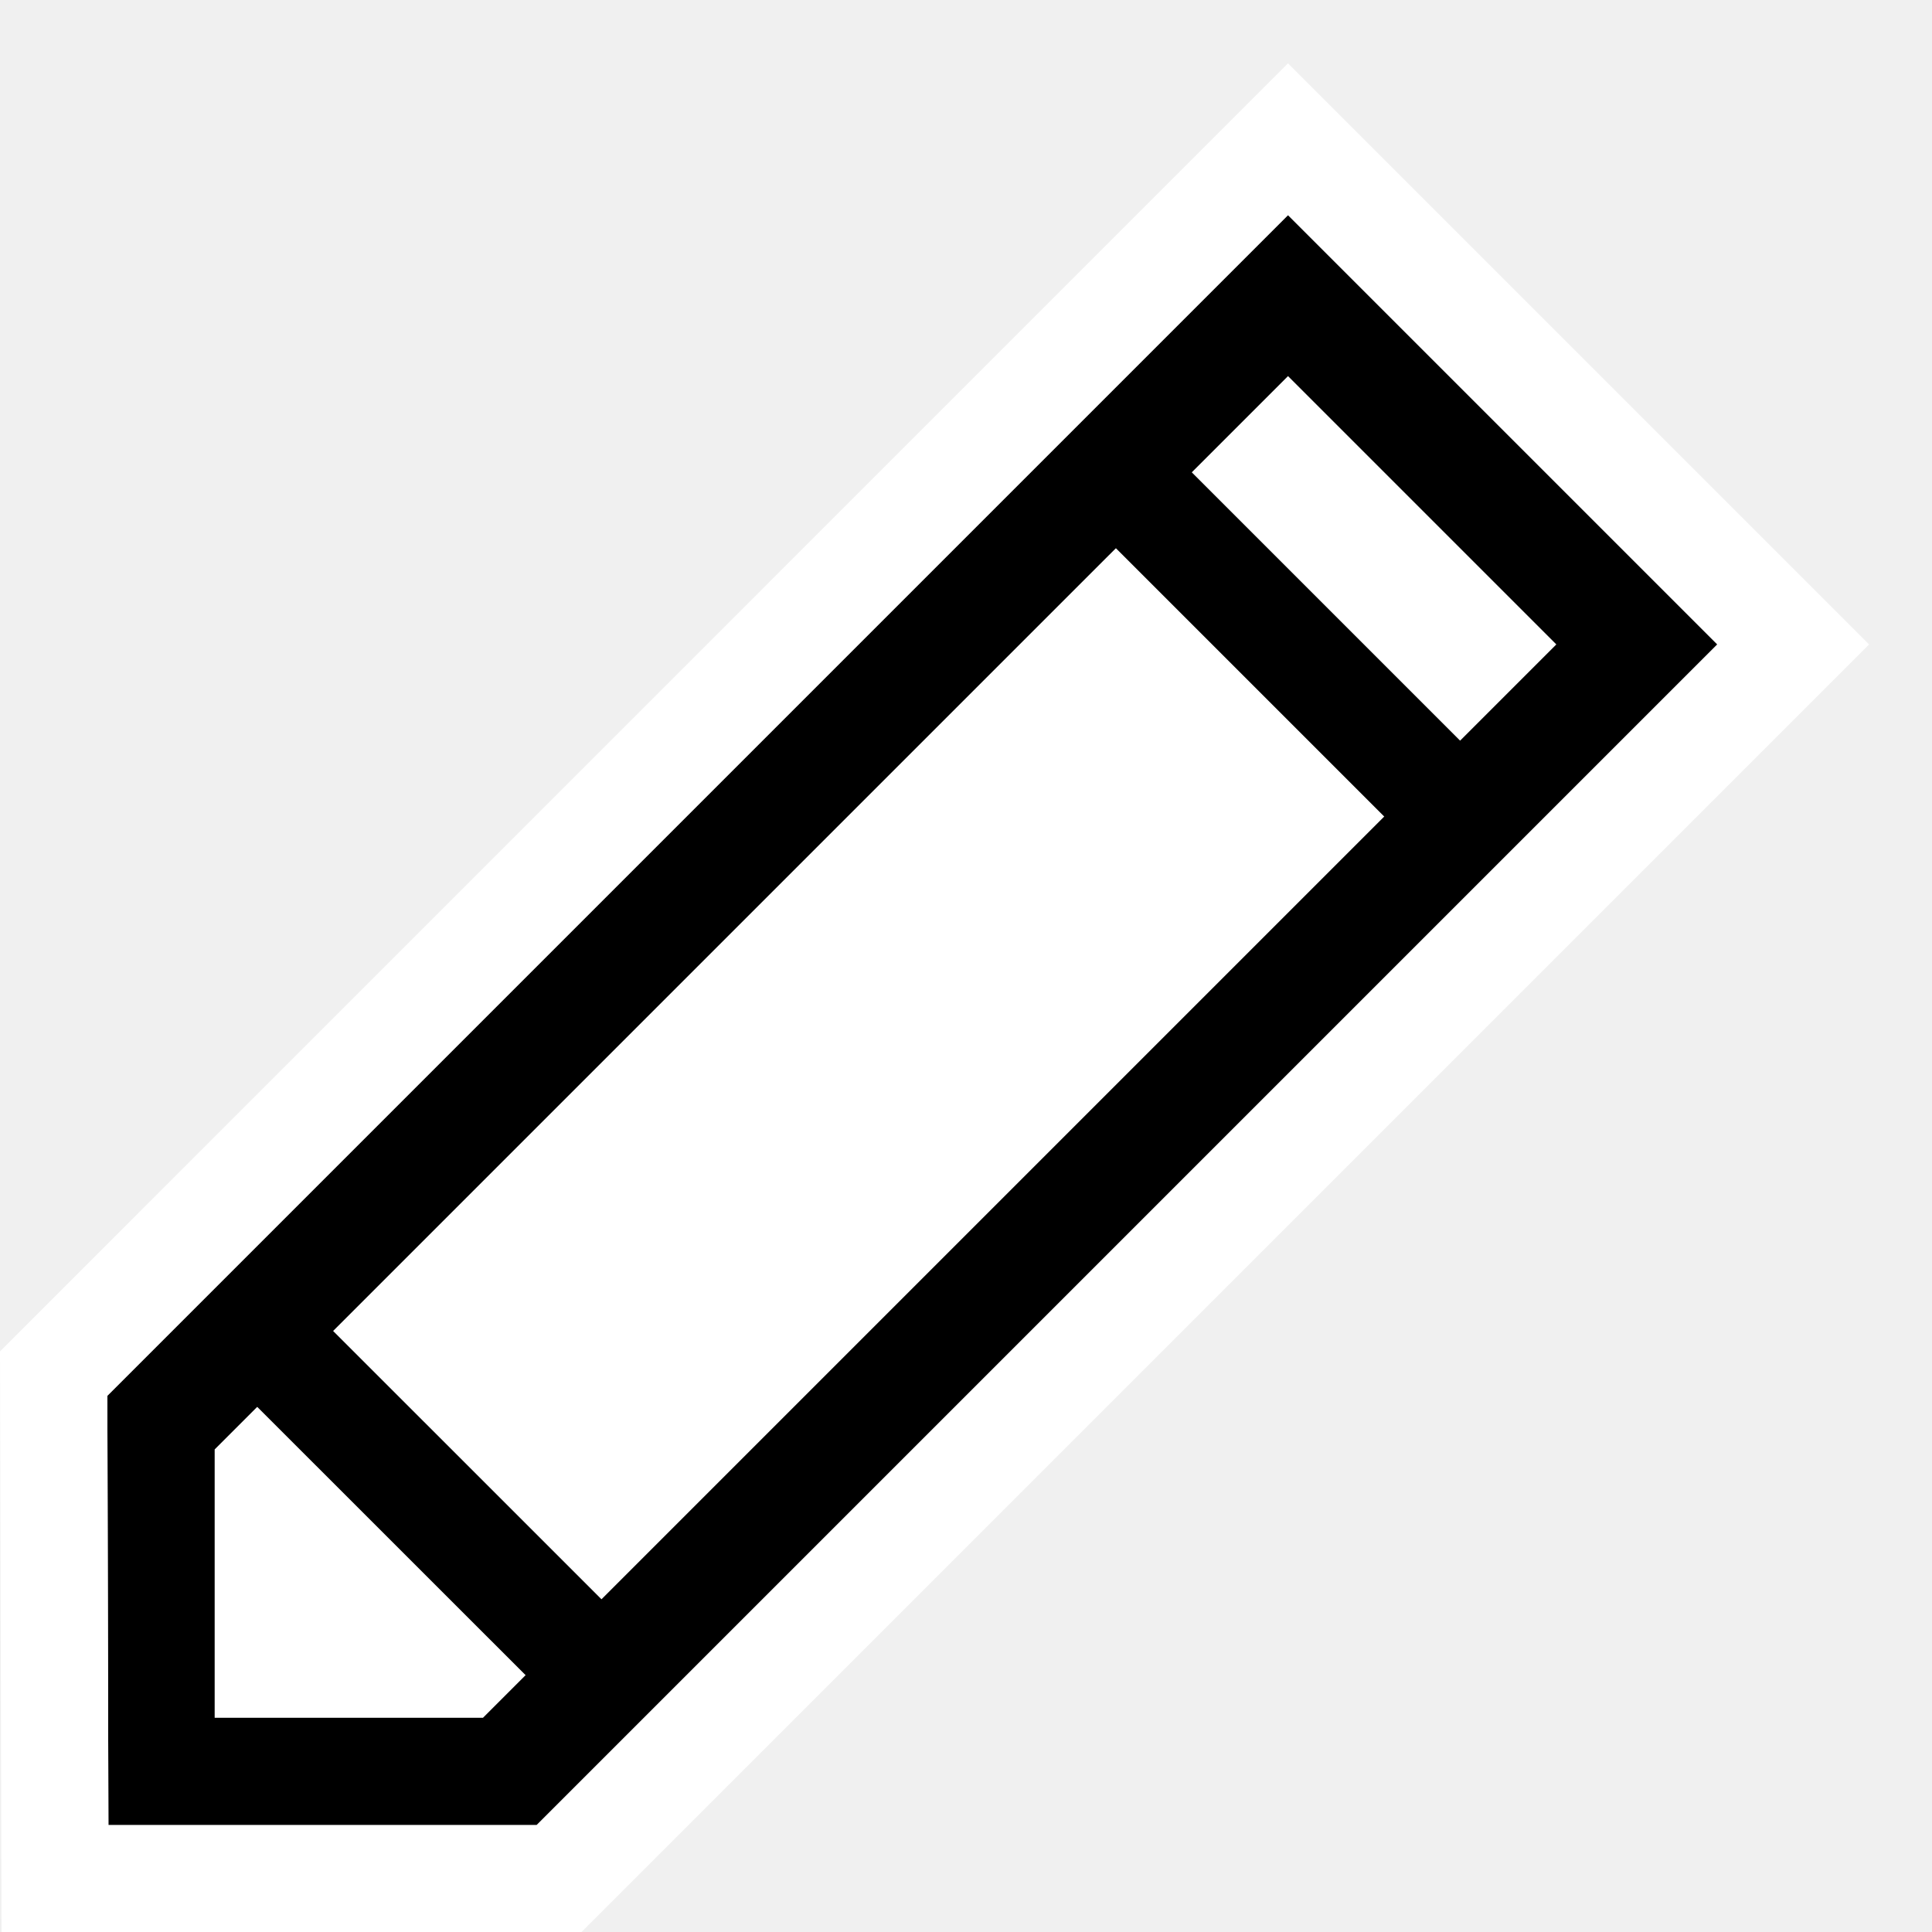
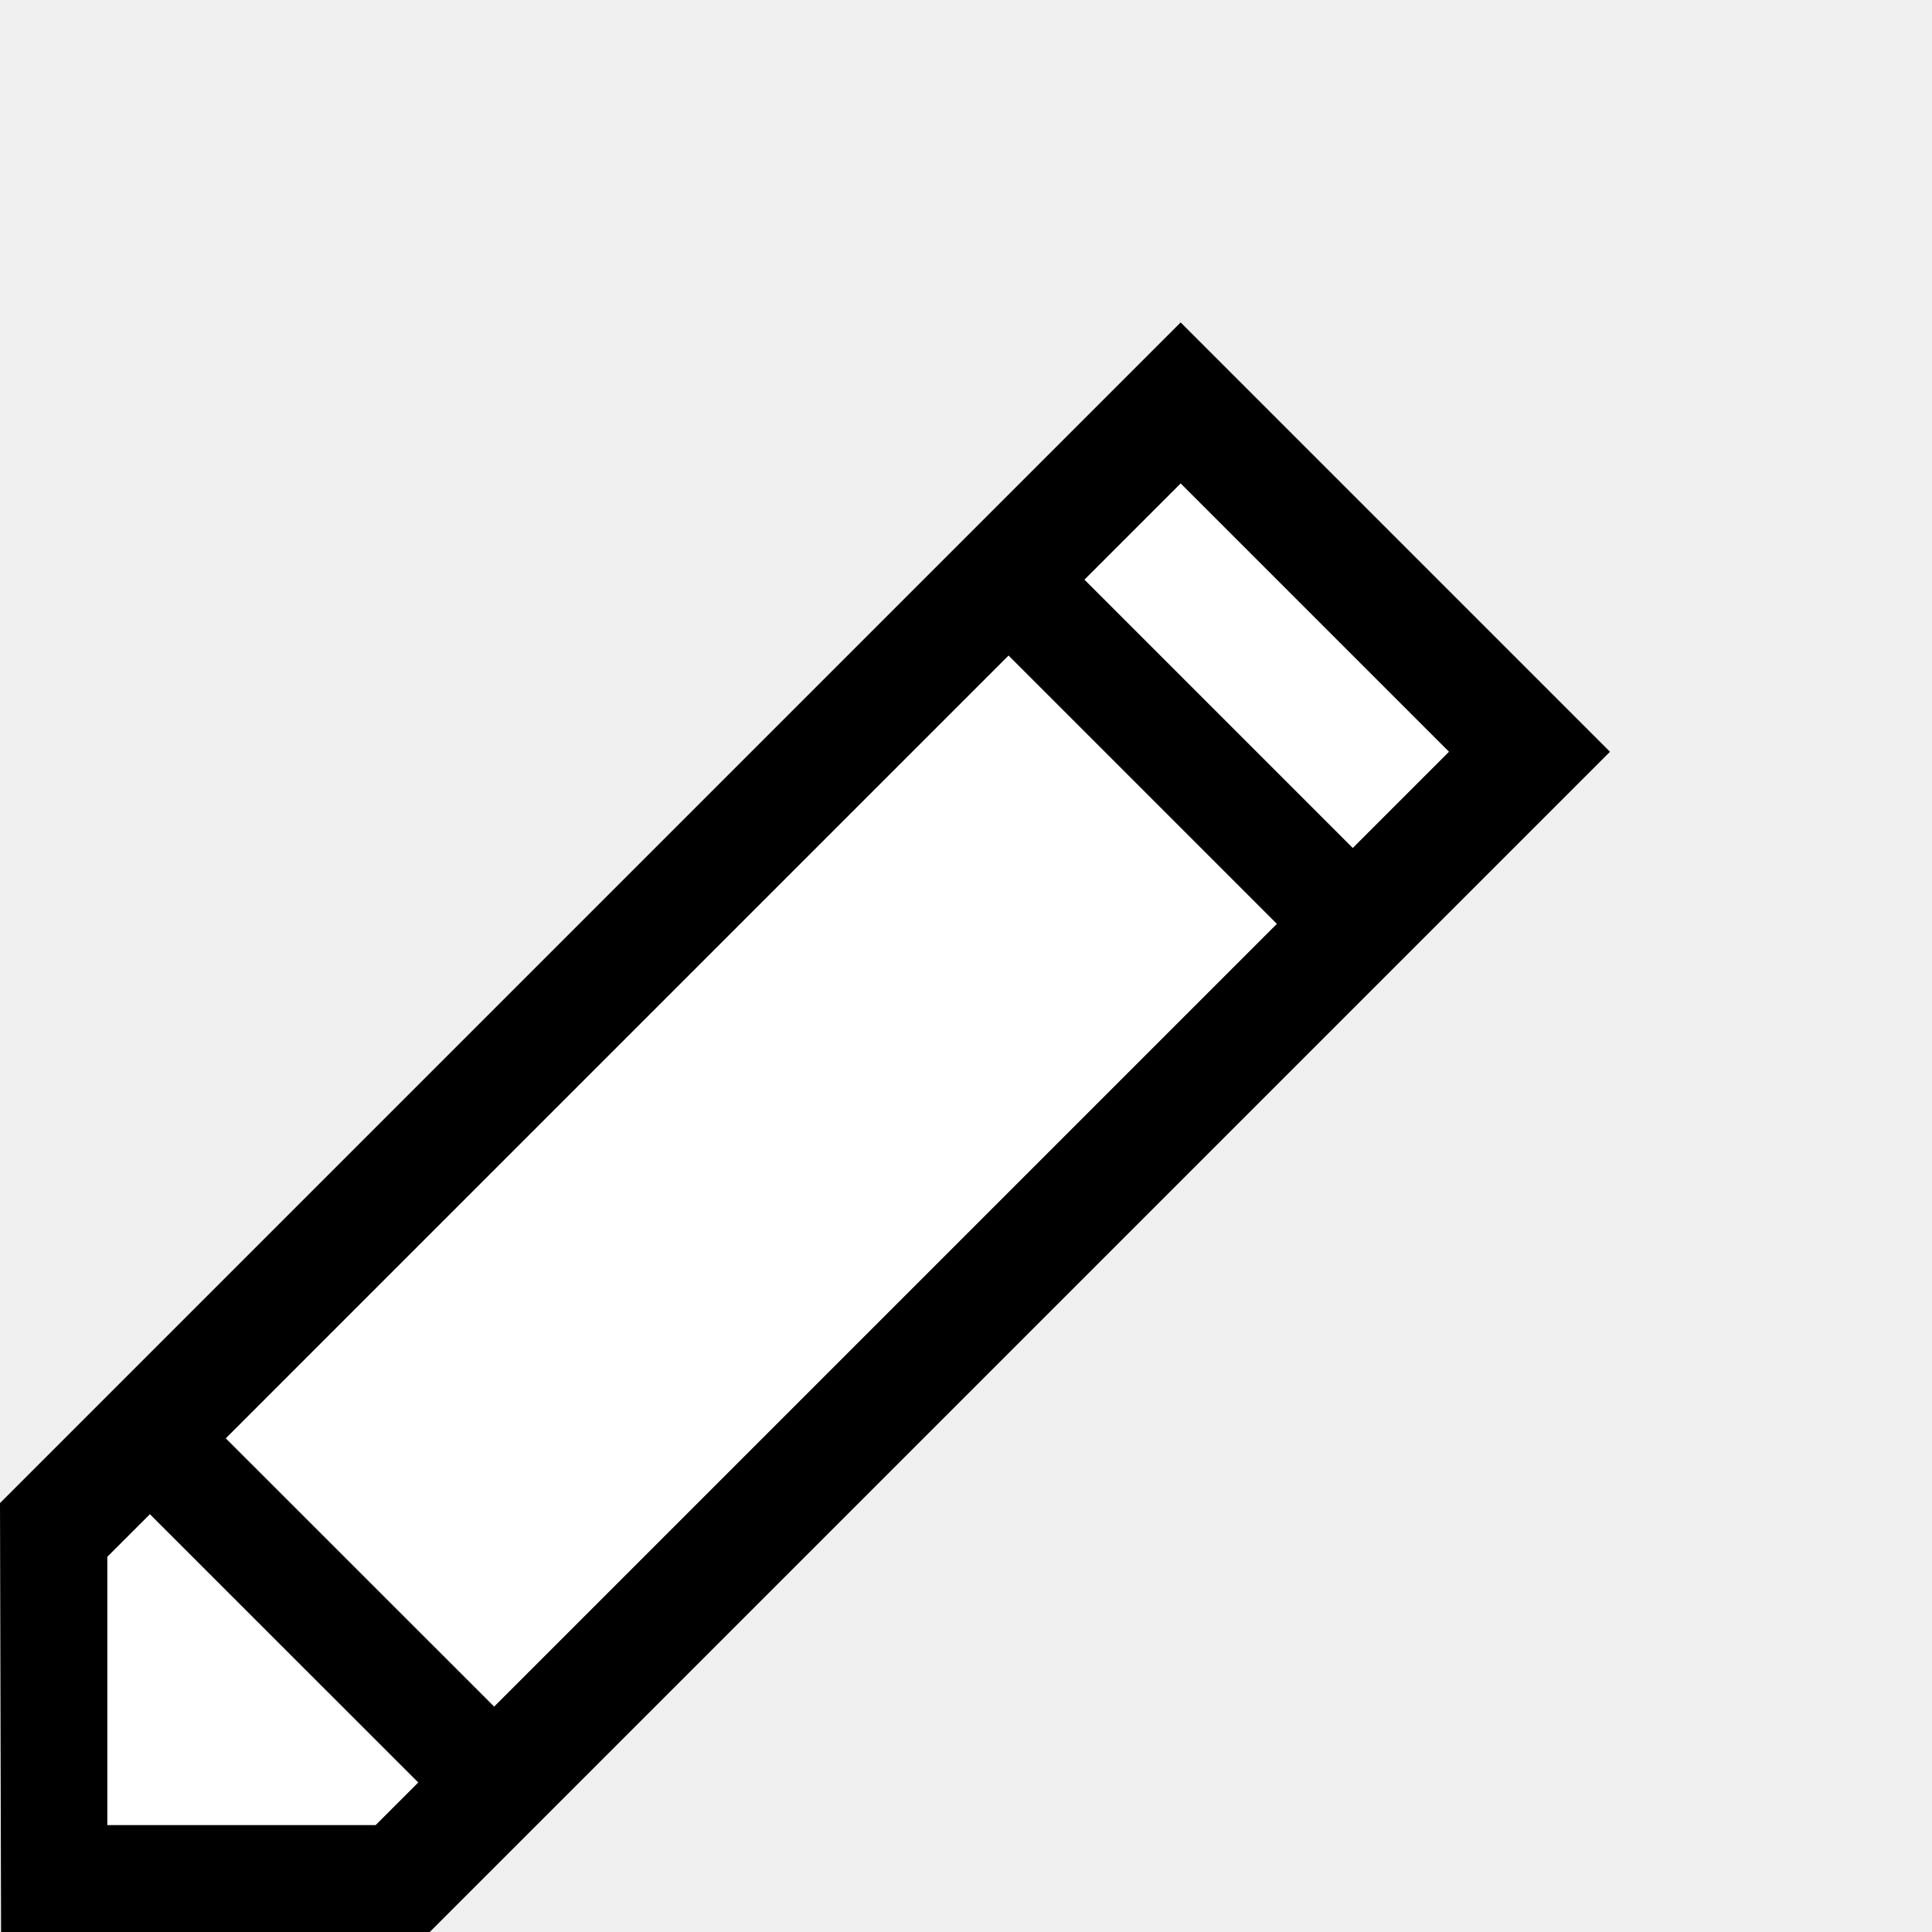
- <svg xmlns="http://www.w3.org/2000/svg" width="18" height="18" viewBox="0 0 18 18">
-   <g>
-     <g transform="translate(-159 -356)">
-       <g transform="translate(159 356.59)">
-         <path id="Path_1" data-name="Path 1" d="M15,2l4,4L8,17H4.01L4,13Z" transform="translate(-3 -0.586)" />
-         <path id="Path_2" data-name="Path 2" d="M15,.586,20.414,6l-12,12h-5.4L3,12.587ZM4,13,15,2l4,4L8,17H4.01Z" transform="translate(-3 -0.586)" fill="#fff" fill-rule="evenodd" />
-         <path id="Path_3" data-name="Path 3" d="M5,13.5l10-10L17.5,6,7.5,16H5Z" transform="translate(-3 -0.586)" fill="#fff" />
-         <path id="Path_4" data-name="Path 4" d="M13.707,4l3.162,3.162-.707.707L13,4.707Z" transform="translate(-3 -0.586)" />
-         <path id="Path_5" data-name="Path 5" d="M5.707,12l3.536,3.535-.707.707L5,12.707Z" transform="translate(-3 -0.586)" />
-       </g>
-     </g>
+ <svg xmlns="http://www.w3.org/2000/svg" width="18" height="18" viewBox="0 0 18 18" fill="none">
+   <g clip-path="url(#clip0)">
+     <path d="M11 3.004L15 7.004L4 18.004H0.01L0 14.004L11 3.004Z" fill="black" />
+     <path d="M1 14.504L11 4.504L13.5 7.004L3.5 17.004H1V14.504Z" fill="white" />
+     <path d="M9.707 5.004L12.869 8.166L12.162 8.873L9 5.711L9.707 5.004Z" fill="black" />
+     <path d="M1.707 13.004L5.243 16.539L4.536 17.246L1 13.711L1.707 13.004Z" fill="black" />
  </g>
+   <defs>
+     <clipPath id="clip0">
+       <rect width="18" height="18" fill="white" />
+     </clipPath>
+   </defs>
</svg>
